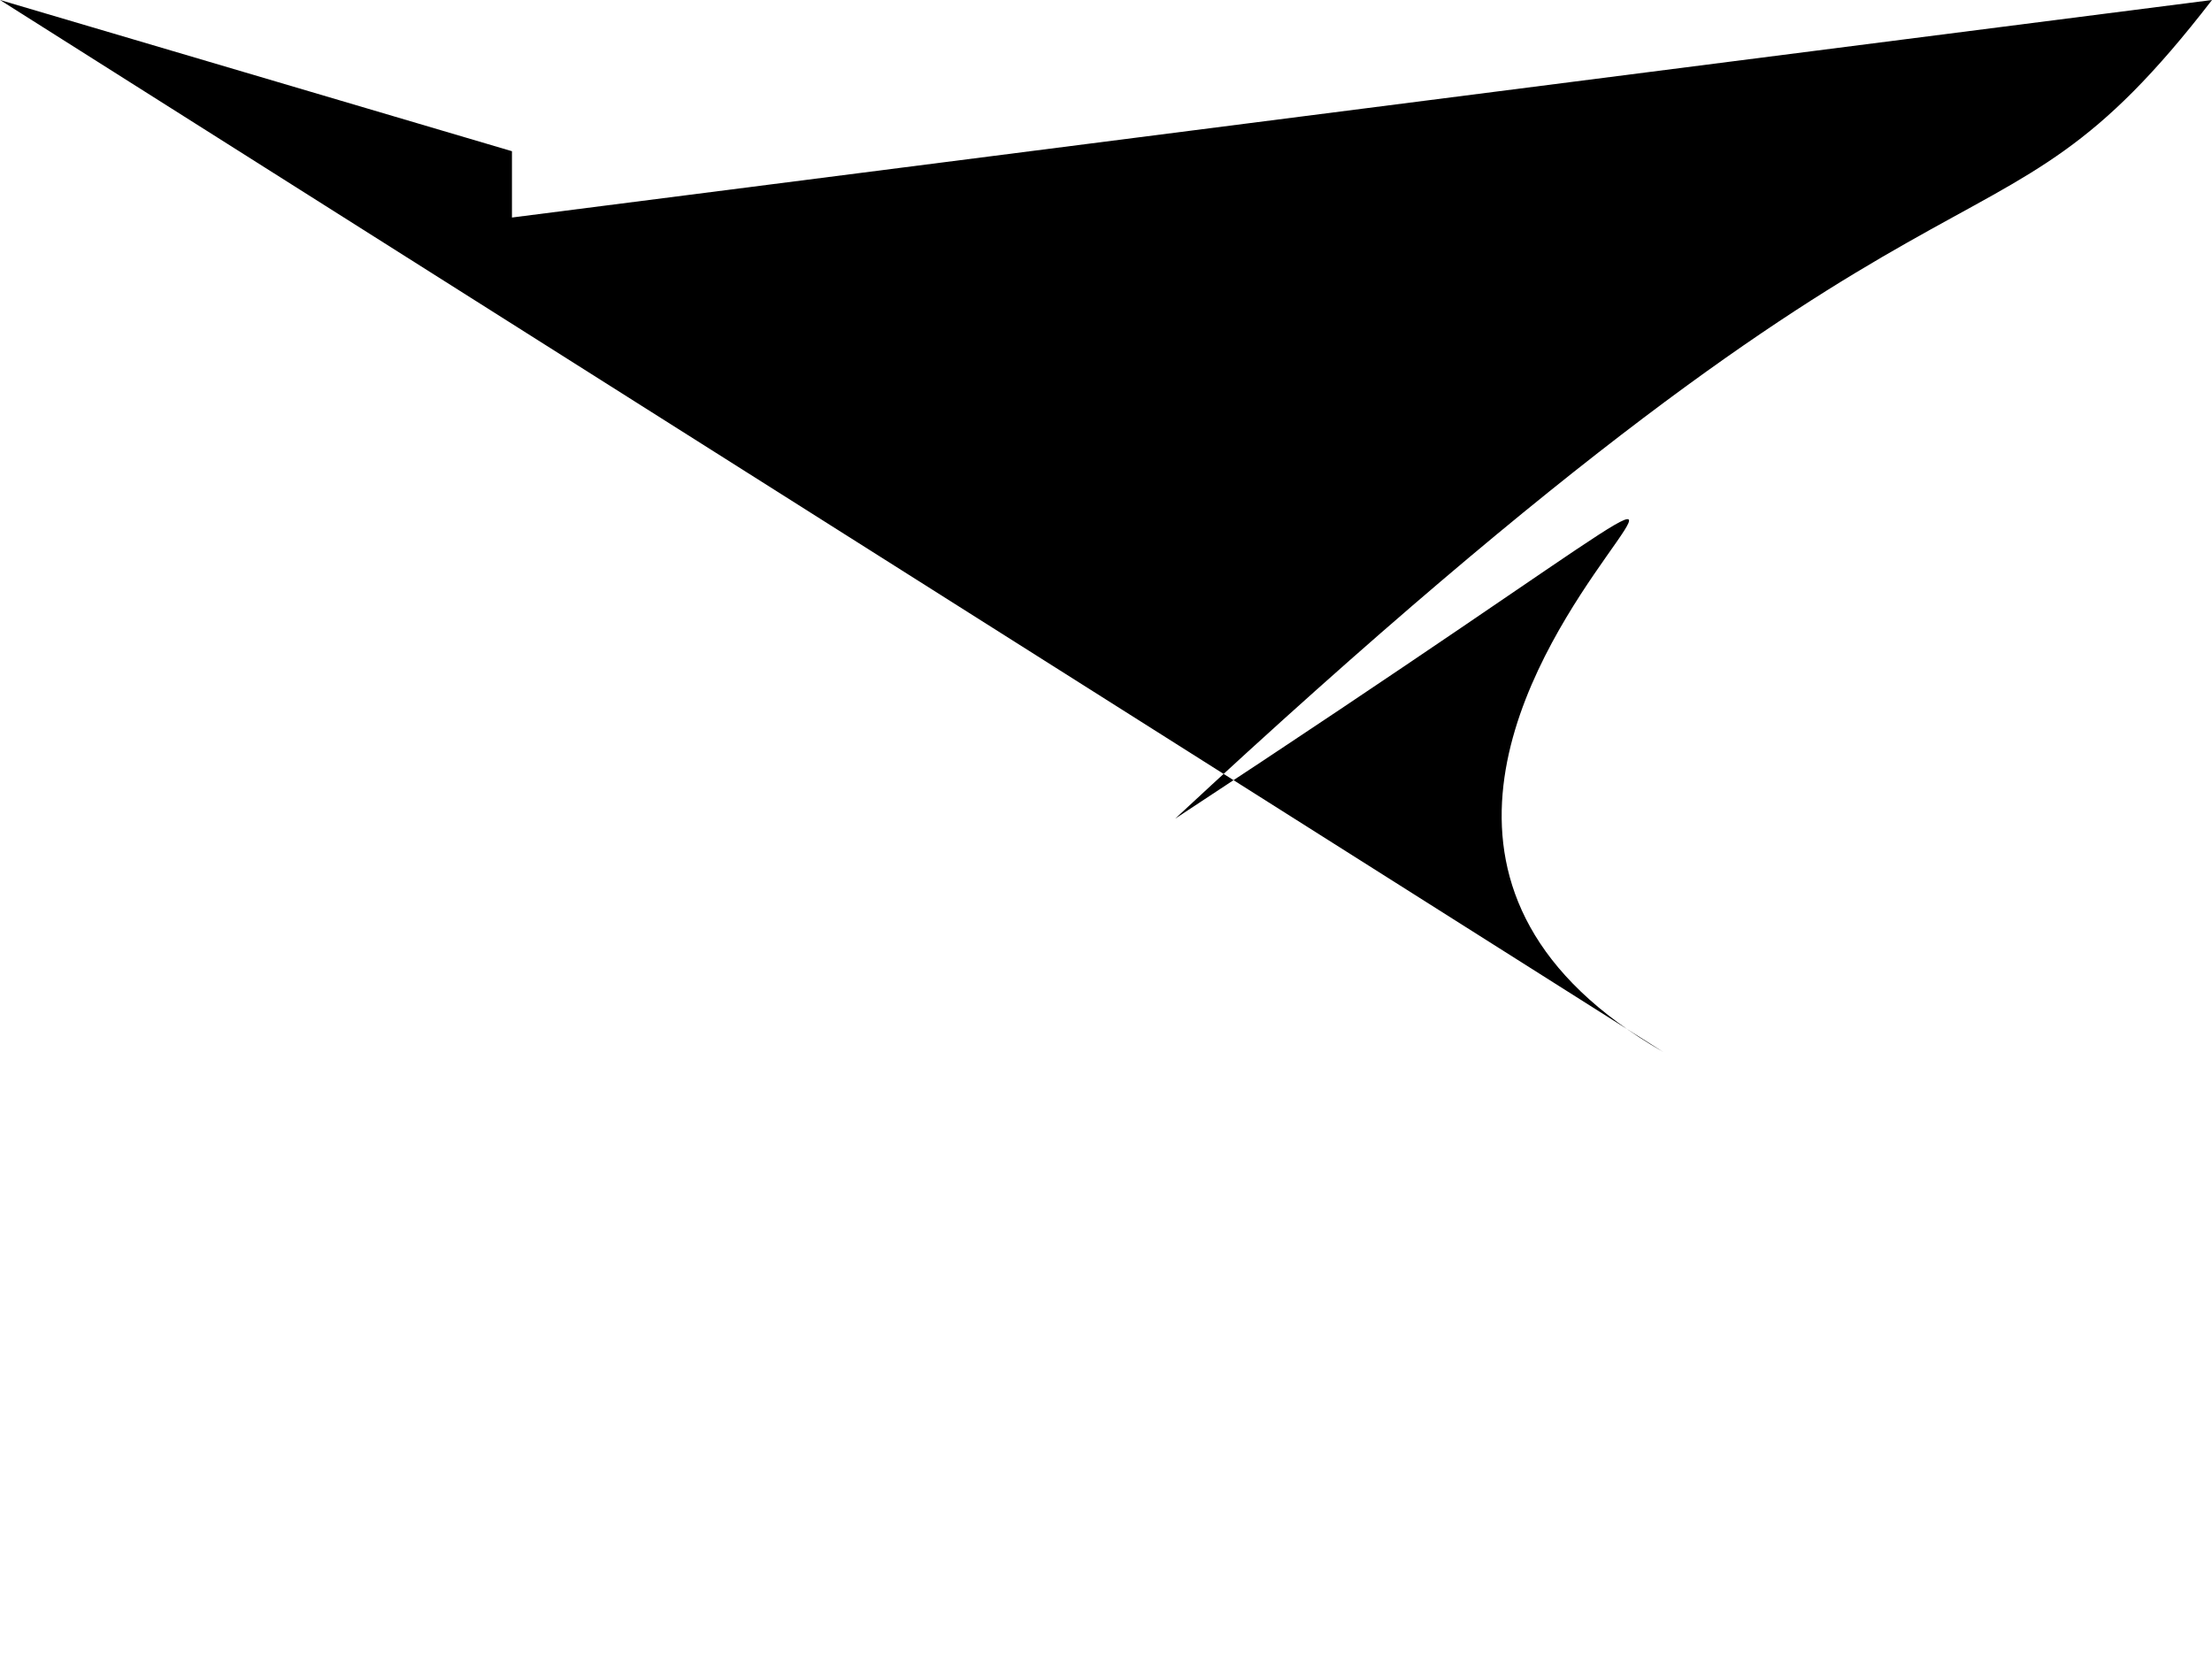
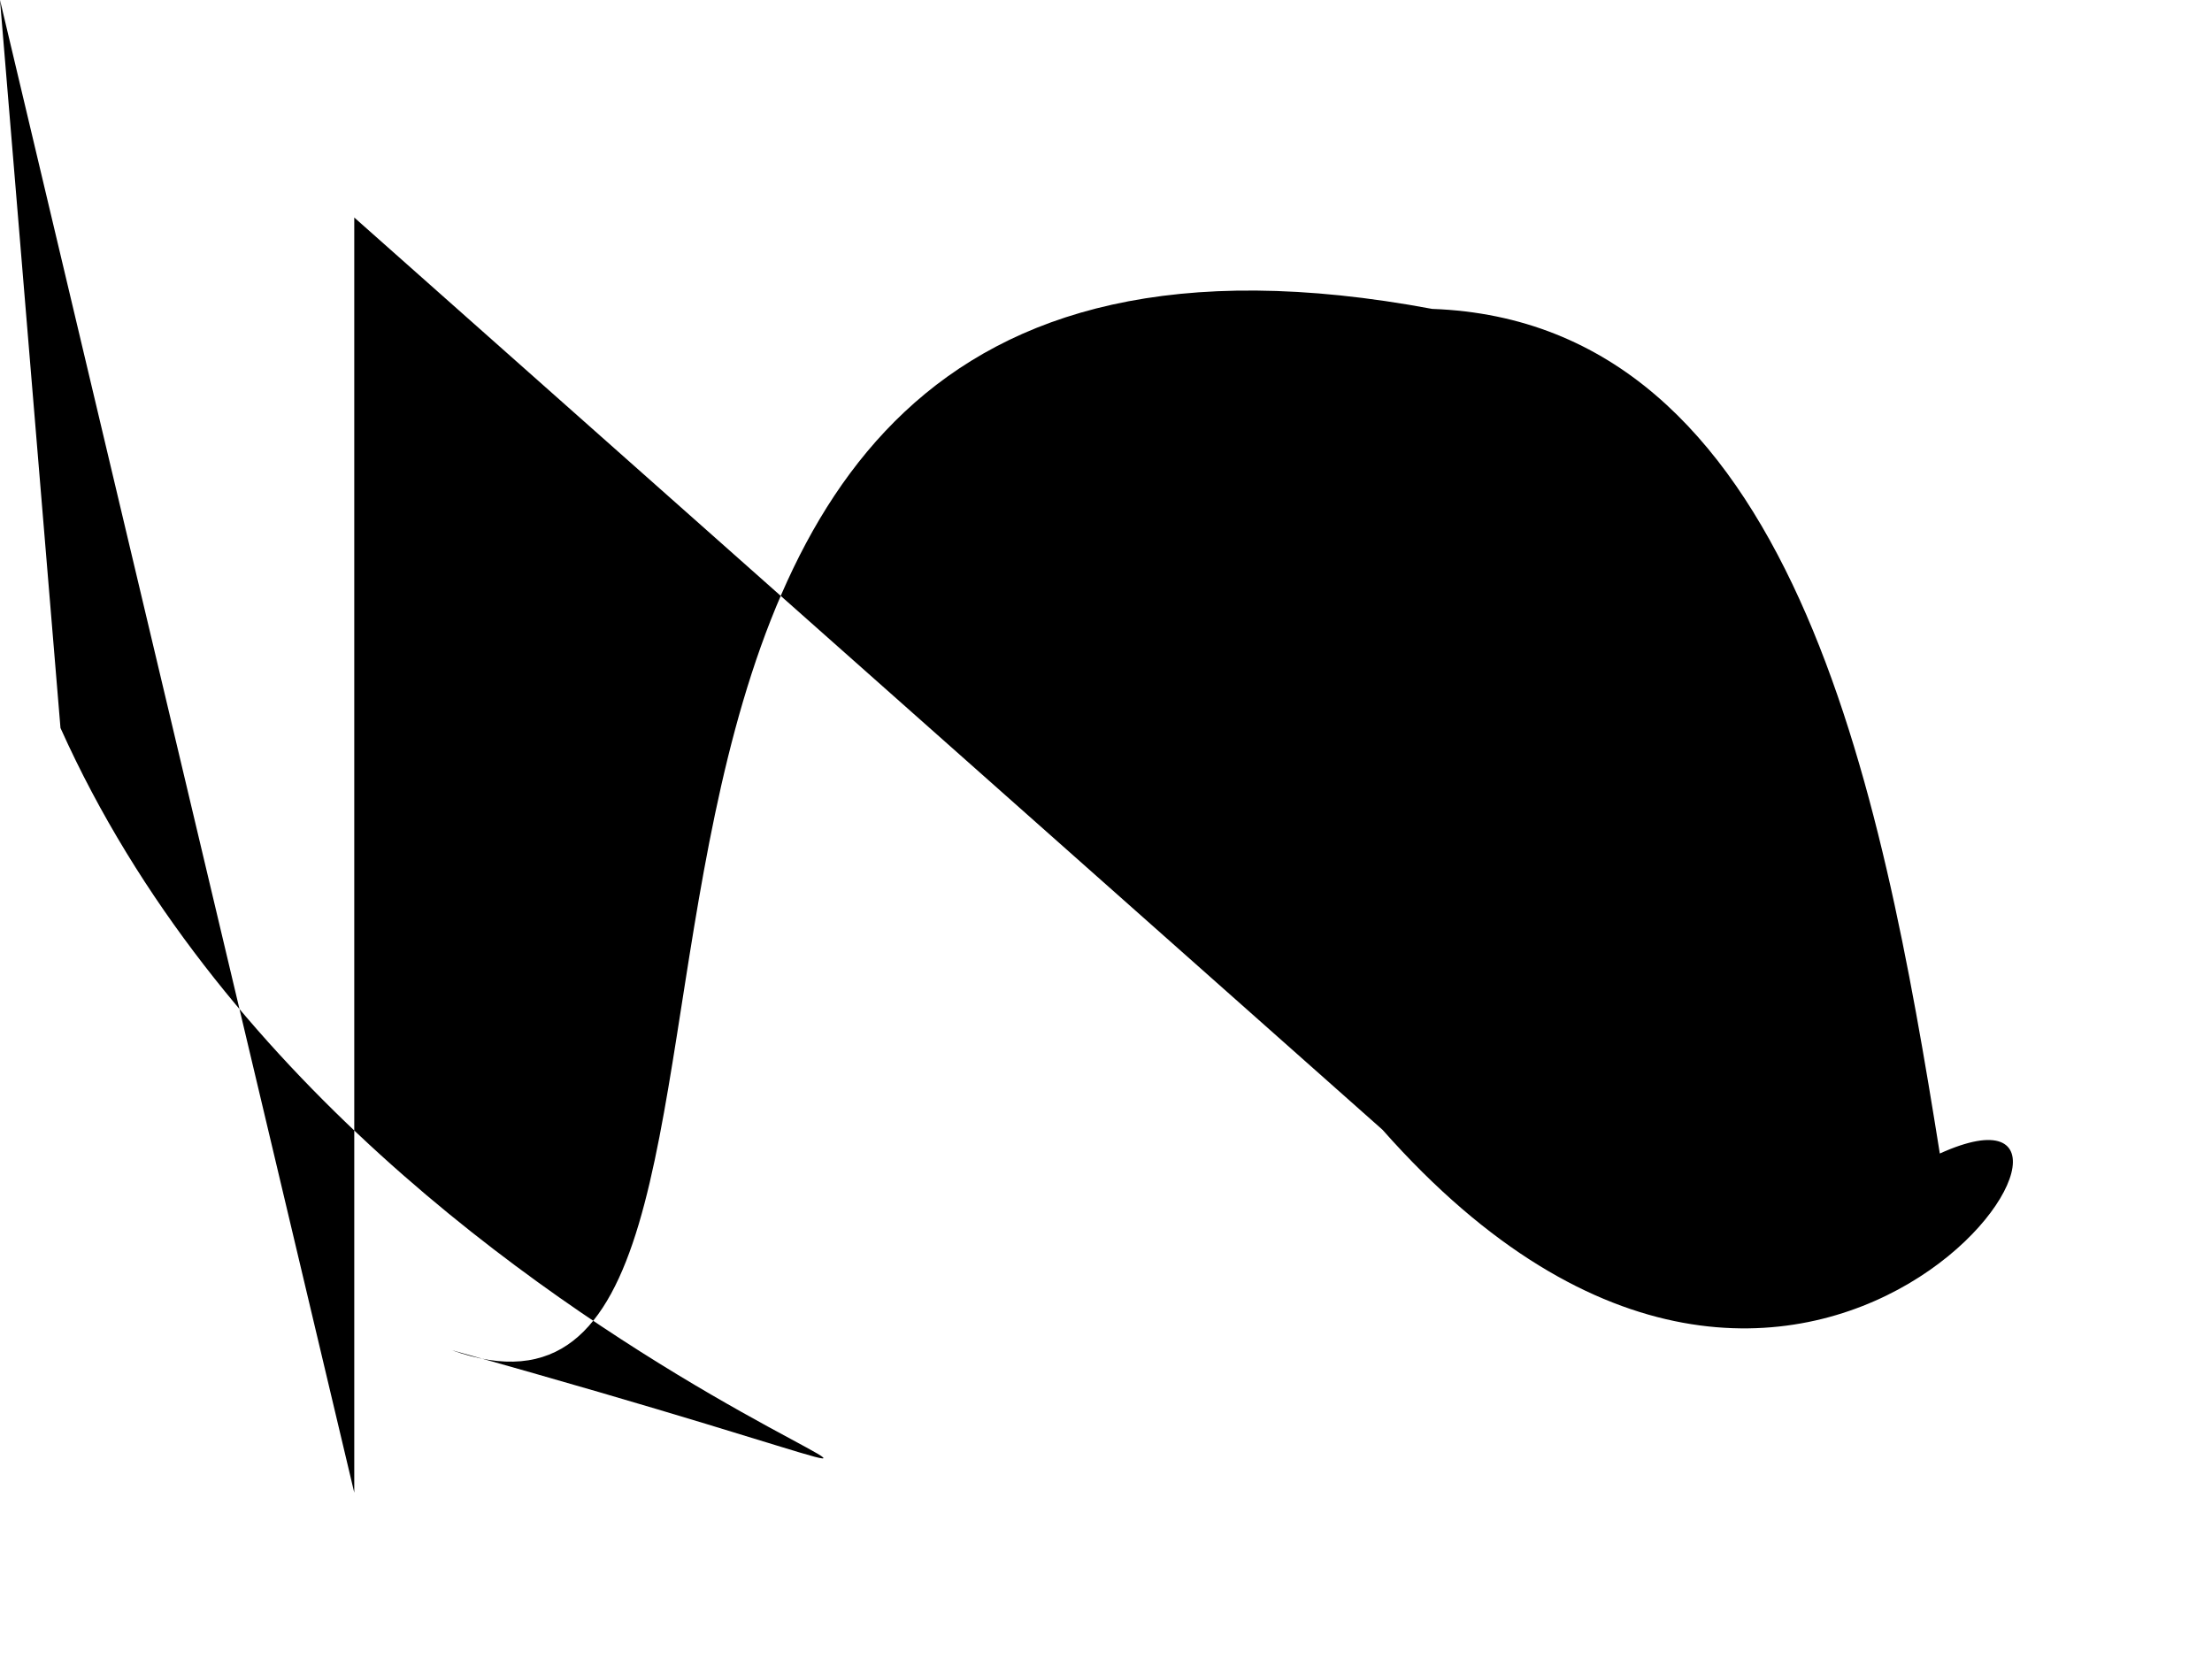
<svg xmlns="http://www.w3.org/2000/svg" baseProfile="tiny" height="768" version="1.2" width="1024">
  <defs />
-   <path d="M 0 0 L 237 70 V 100.7 L 1024 0 C 916 140 916 33 544 379 1007 75 523 345 770 487" />
+   <path d="M 0 0 L 164 691 V 100.7 L 640 523 C 838 747 1006 485 898 534 871 365 830 149 663 143 C 187 54 405 695 209 625 626 741 173 660 28 337" />
</svg>
